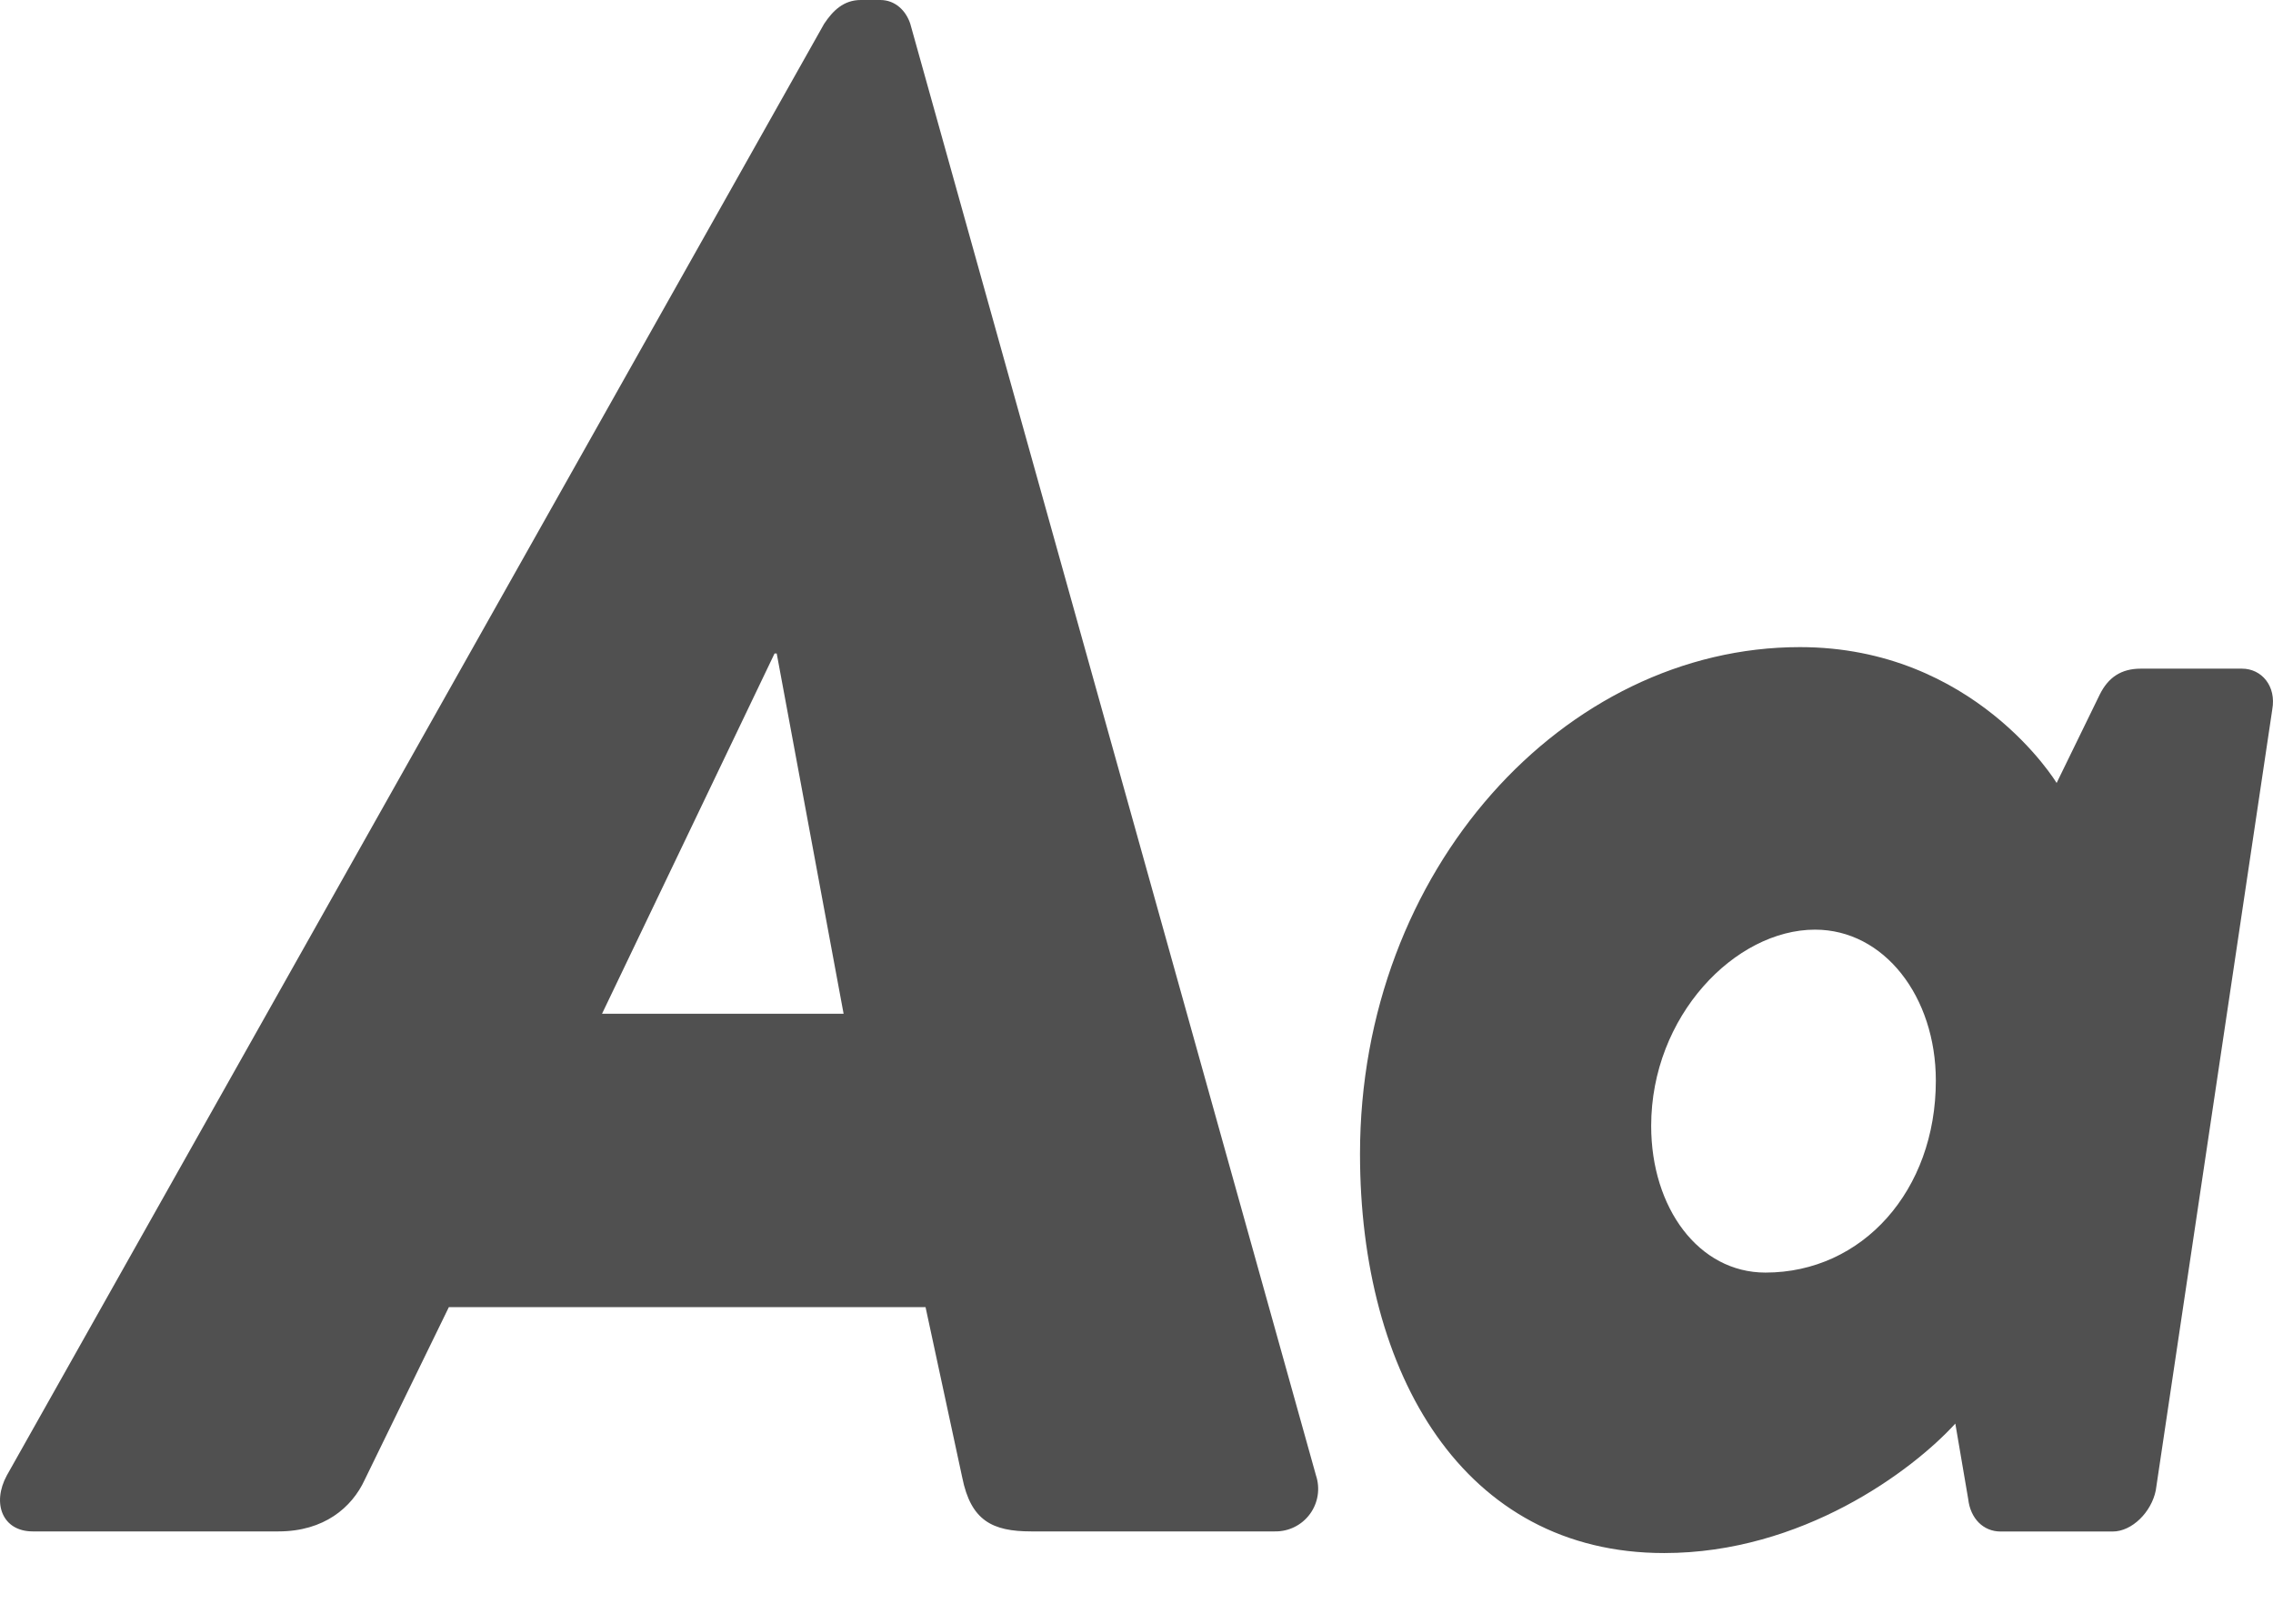
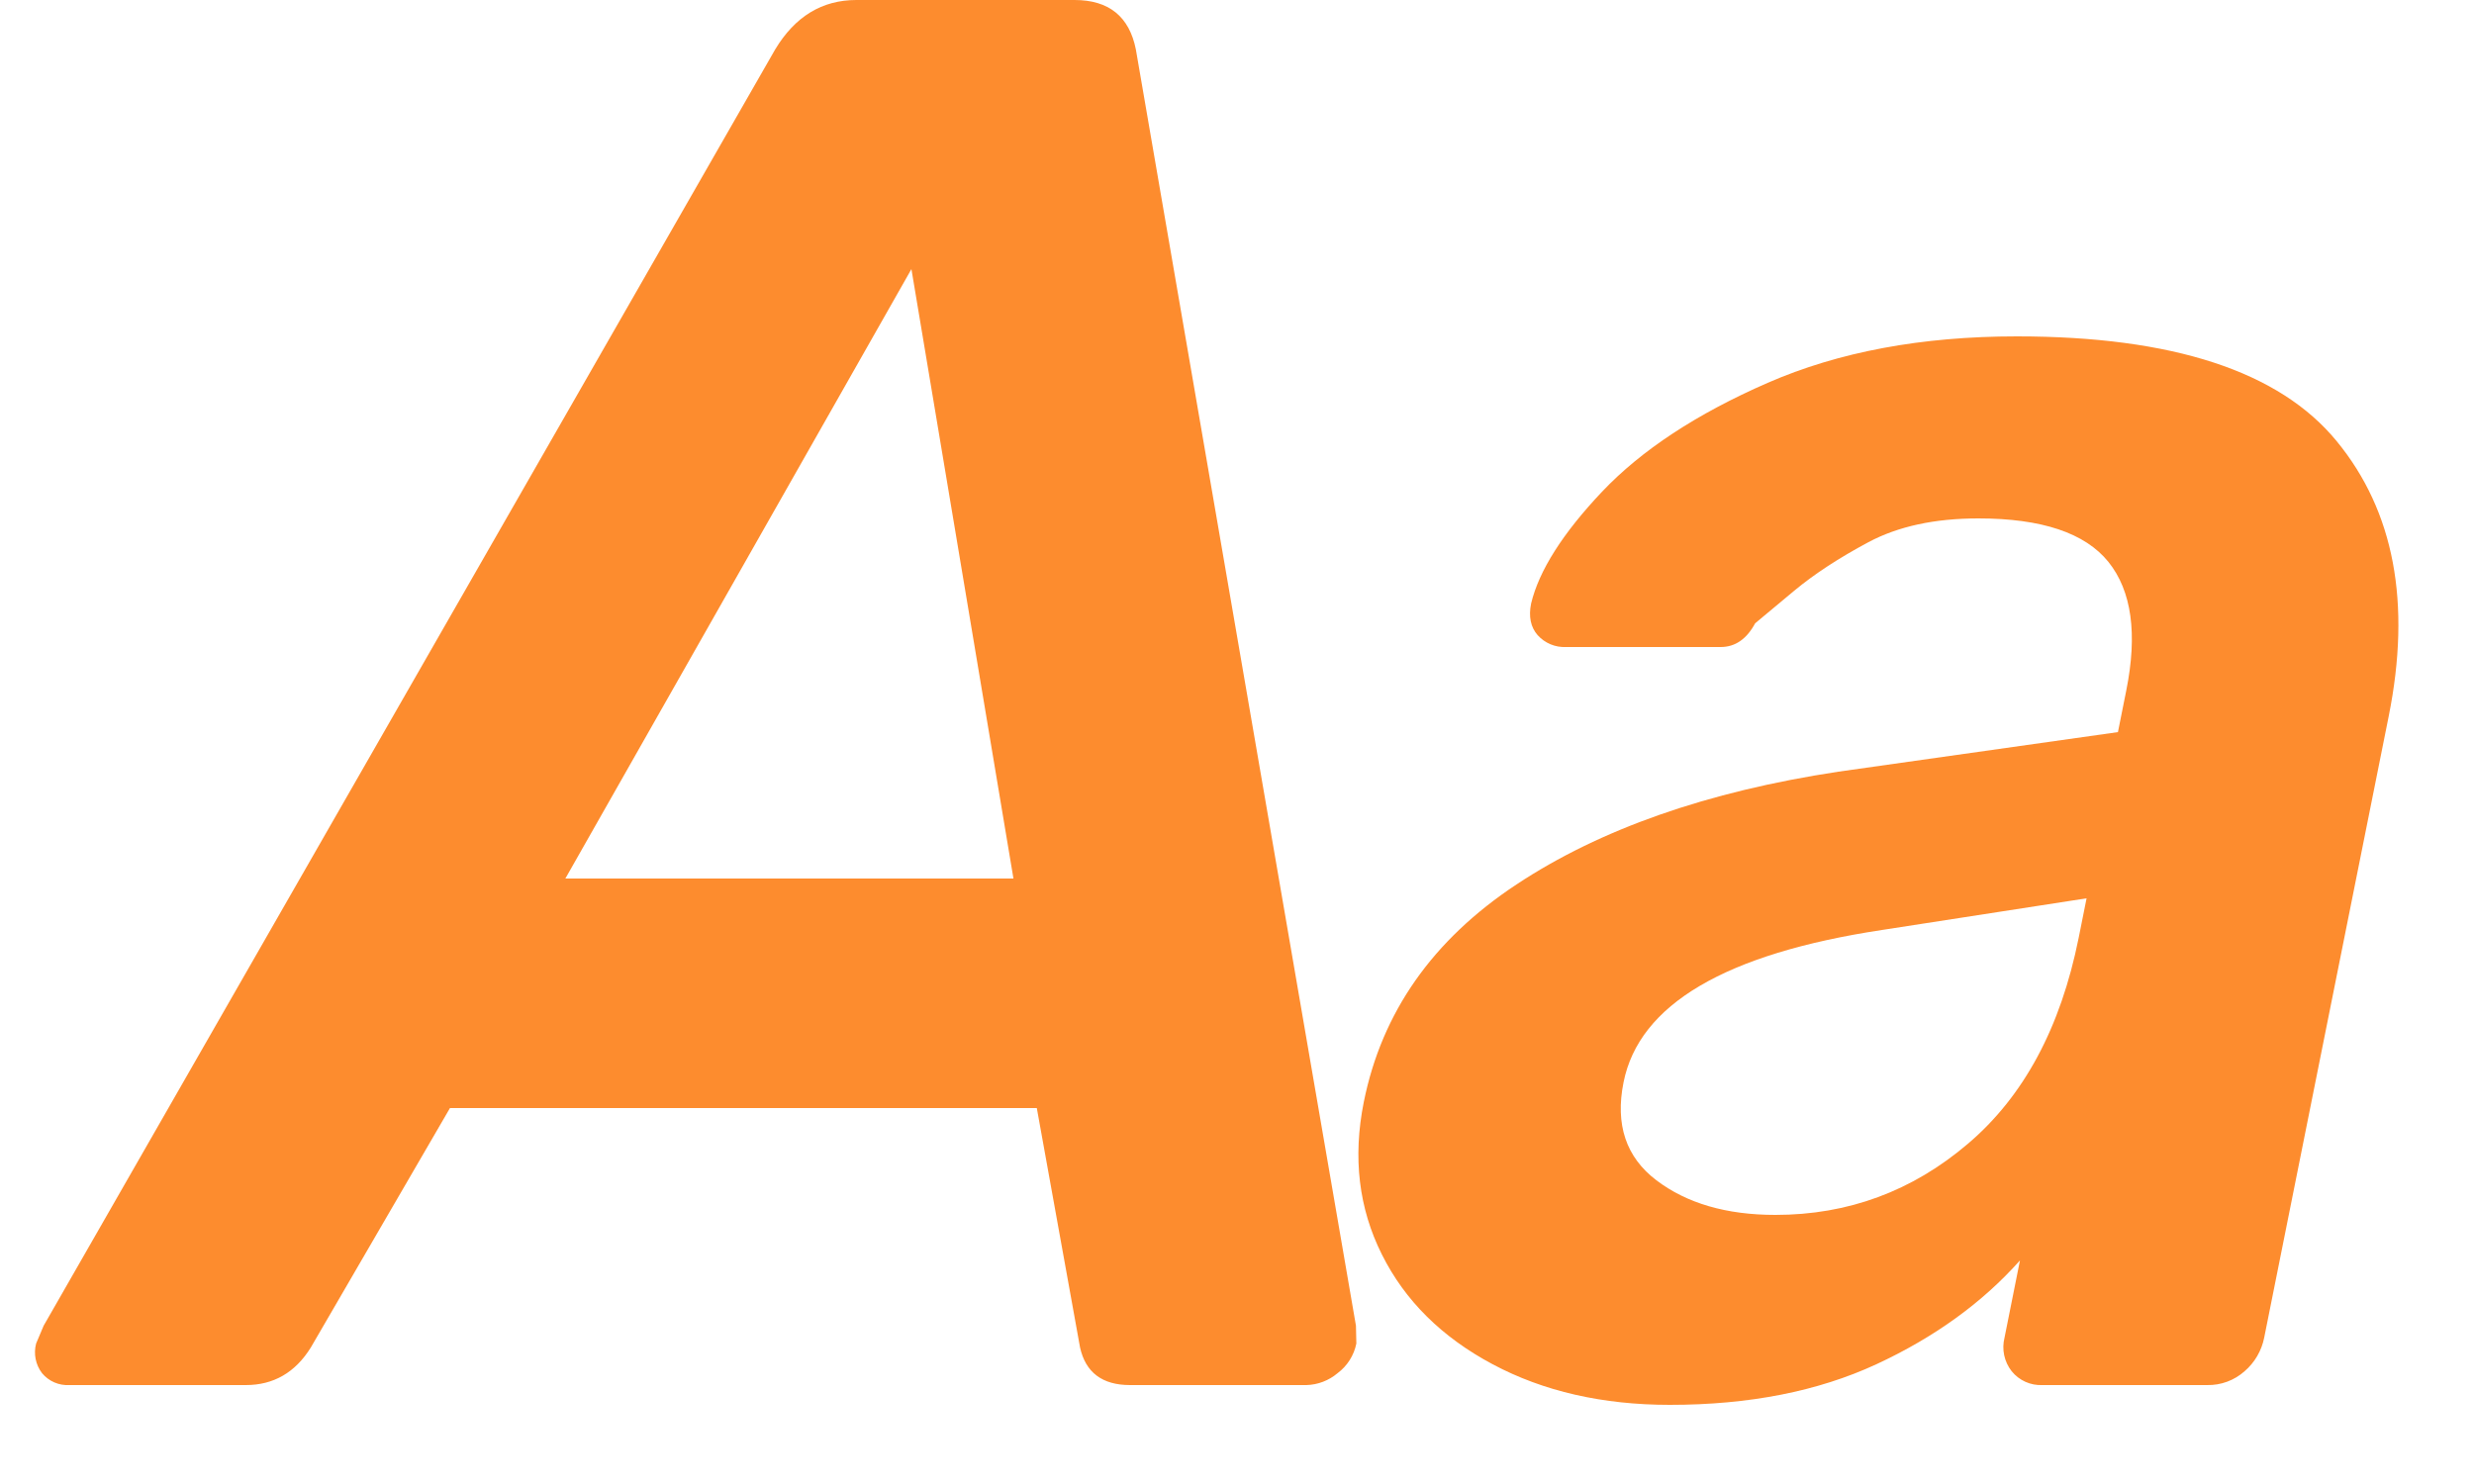
- <svg xmlns="http://www.w3.org/2000/svg" width="21" height="15" viewBox="0 0 21 15">
-   <path fill="#505050" fill-rule="evenodd" d="M.302 14.147h2.271c.419 0 .678-.219.797-.478l.777-1.594h4.404l.339 1.574c.08.399.279.498.637.498h2.252a.393.393 0 0 0 .379-.518L8.41.22C8.371.1 8.272 0 8.133 0h-.18c-.16 0-.259.1-.339.22L.063 13.63c-.14.258-.04.517.239.517zm5.26-4.782l1.594-3.328h.02l.618 3.328H5.562zm15.431-2.81c.04-.219-.1-.378-.279-.378h-.936c-.18 0-.3.08-.379.24l-.398.816s-.758-1.255-2.372-1.255c-2.171 0-4.064 2.052-4.064 4.682 0 2.033.956 3.687 2.81 3.687 1.274 0 2.29-.758 2.69-1.196l.119.697c.02.18.14.3.299.3h1.036c.179 0 .358-.18.398-.38l1.076-7.212zm-4.682 5.201c-.618 0-1.056-.598-1.056-1.355 0-1.016.777-1.813 1.514-1.813.638 0 1.116.618 1.116 1.395 0 1.016-.678 1.773-1.574 1.773z" />
+ <svg xmlns="http://www.w3.org/2000/svg" width="25" height="15" viewBox="0 0 25 15">
+   <g fill="none" fill-rule="evenodd">
+     <path d="M.127-5h24.039v24H.127z" />
+     <path fill="#FD8C2E" d="M.701 14a.334.334 0 0 1-.276-.12.348.348 0 0 1-.06-.3l.076-.18L7.833.5c.2-.333.474-.5.821-.5h2.204c.347 0 .554.167.62.5l2.224 12.9.004.18a.495.495 0 0 1-.19.3.509.509 0 0 1-.314.12h-1.783c-.28 0-.449-.127-.505-.38l-.437-2.42h-5.93l-1.406 2.42c-.157.253-.376.38-.657.38H.701zm5.012-5.12h4.528L9.21 2.72 5.713 8.88zm11.161 5.32c-.68 0-1.278-.137-1.79-.41-.513-.273-.887-.643-1.12-1.11-.234-.467-.295-.98-.183-1.54.182-.907.696-1.64 1.543-2.2.846-.56 1.93-.94 3.253-1.14l2.825-.4.084-.42c.115-.573.055-1.007-.18-1.3-.236-.293-.674-.44-1.315-.44-.44 0-.81.08-1.11.24-.299.16-.548.323-.749.49l-.396.33c-.086.16-.202.24-.349.24h-1.562a.363.363 0 0 1-.287-.12c-.07-.08-.093-.187-.066-.32.08-.333.32-.71.717-1.13.398-.42.956-.787 1.673-1.1.717-.313 1.556-.47 2.518-.47 1.576 0 2.654.353 3.233 1.06.58.707.755 1.633.525 2.78l-1.258 6.28a.602.602 0 0 1-.198.34.552.552 0 0 1-.379.14H20.64a.378.378 0 0 1-.312-.14.394.394 0 0 1-.072-.34l.156-.78c-.38.427-.863.777-1.452 1.05-.59.273-1.284.41-2.086.41zm1.066-1.92c.735 0 1.384-.24 1.947-.72.564-.48.936-1.173 1.118-2.08l.08-.4-2.067.32c-1.584.24-2.455.753-2.612 1.54-.086.427.025.757.332.99.307.233.708.35 1.202.35z" />
+   </g>
</svg>
